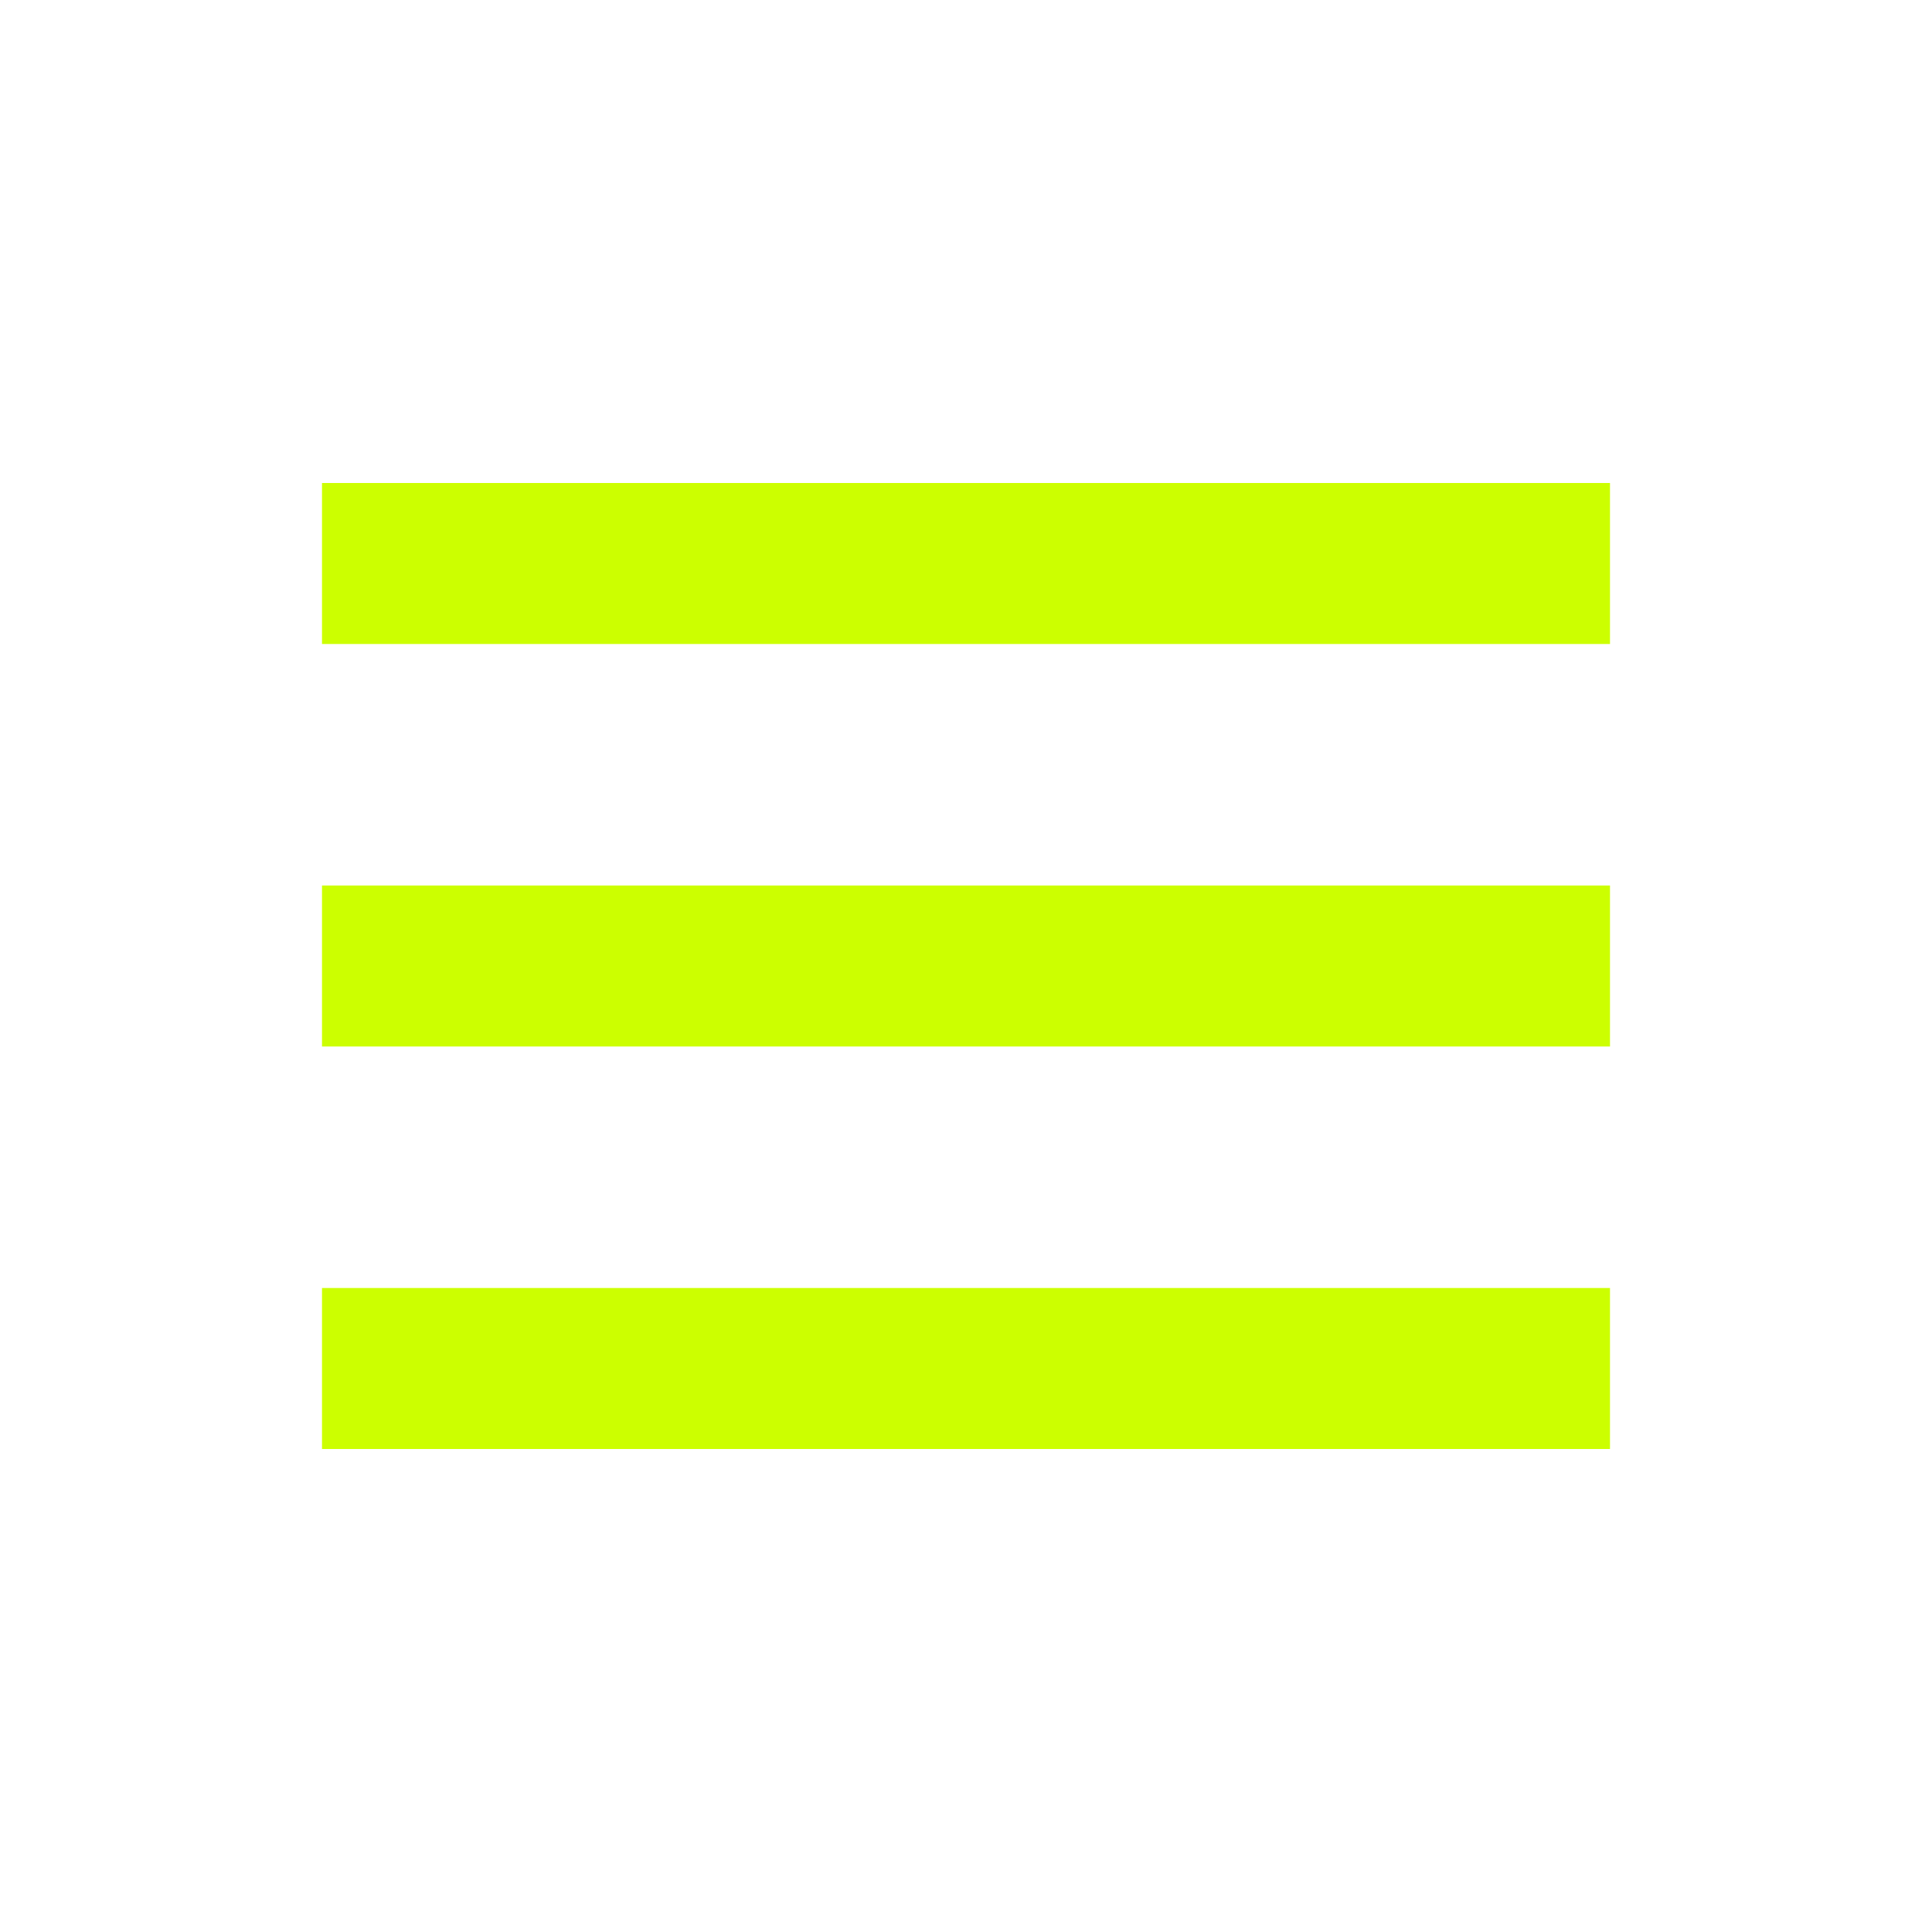
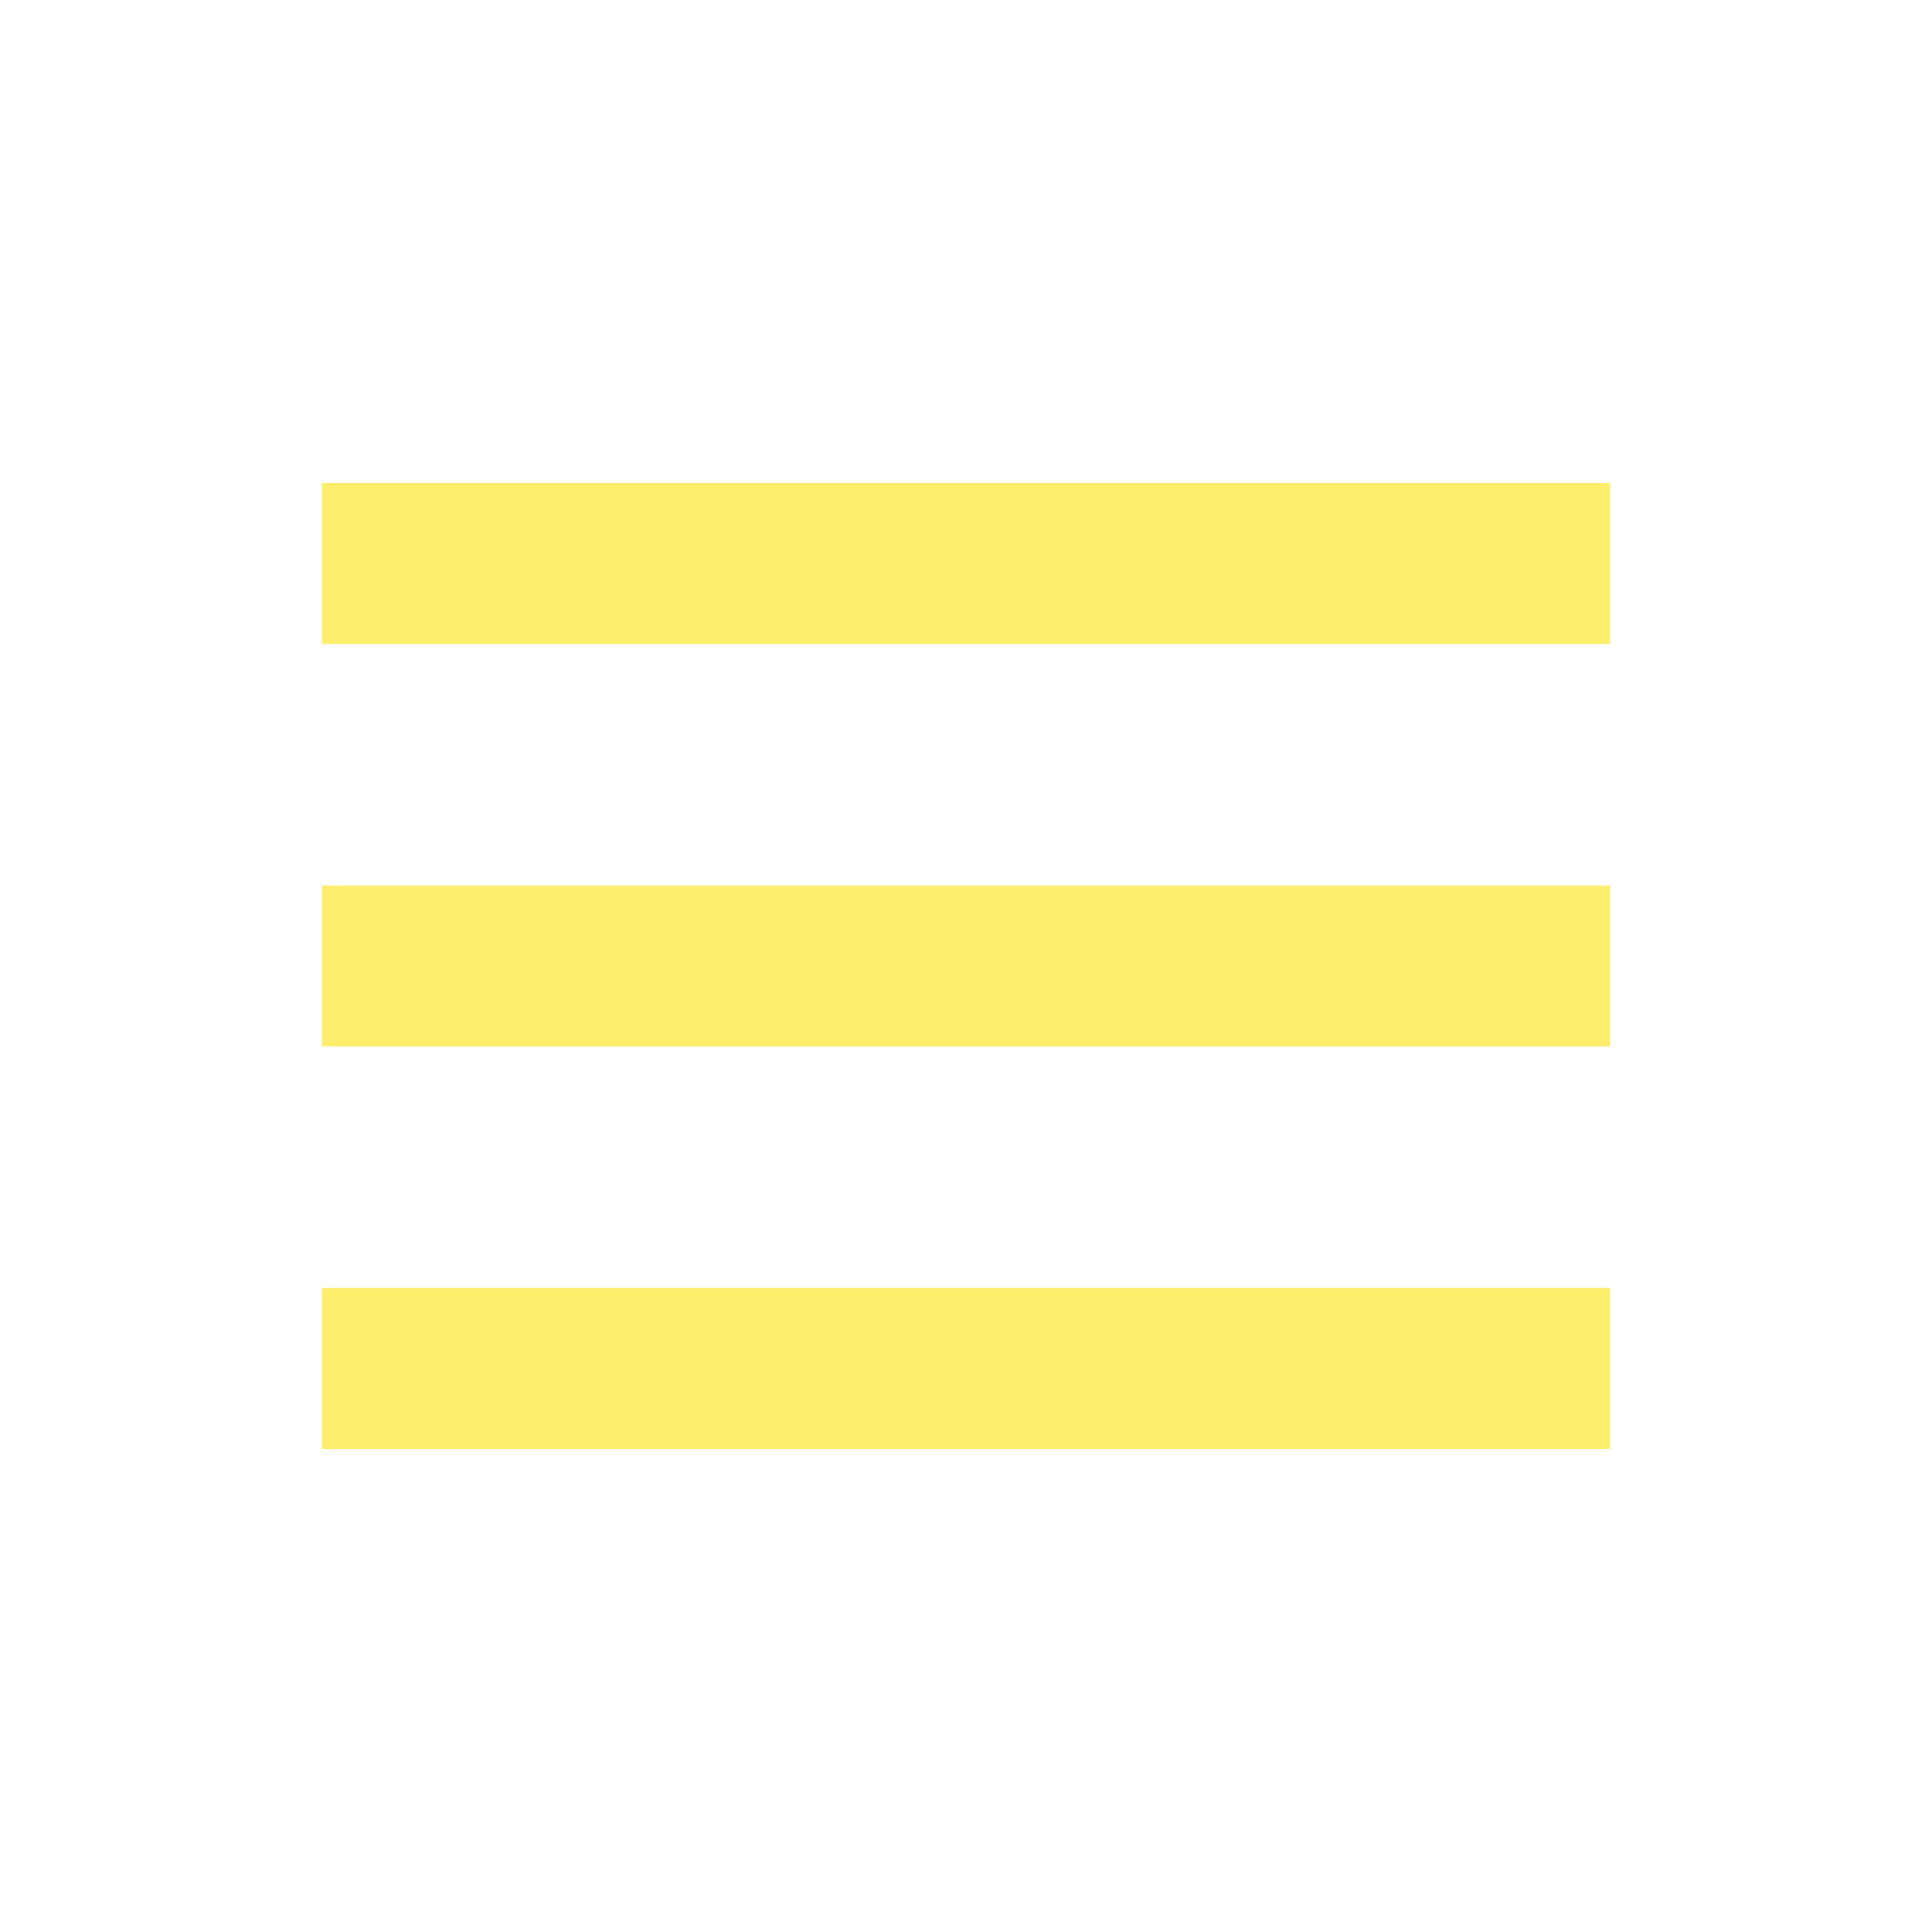
<svg xmlns="http://www.w3.org/2000/svg" width="24" height="24" viewBox="0 0 24 24" fill="none">
  <path fill-rule="evenodd" clip-rule="evenodd" d="M4 6H20V8H4V6ZM4 11H20V13H4V11ZM20 16H4V18H20V16Z" fill="url(#paint0_linear_118_4723)" />
  <defs>
    <linearGradient id="paint0_linear_118_4723" x1="12.024" y1="6" x2="21.507" y2="16.643" gradientUnits="userSpaceOnUse">
-       <stop offset="0.865" stop-color="#CCFF00" />
+       <stop offset="0.865" stop-color="#FFED6C" />
    </linearGradient>
  </defs>
</svg>
